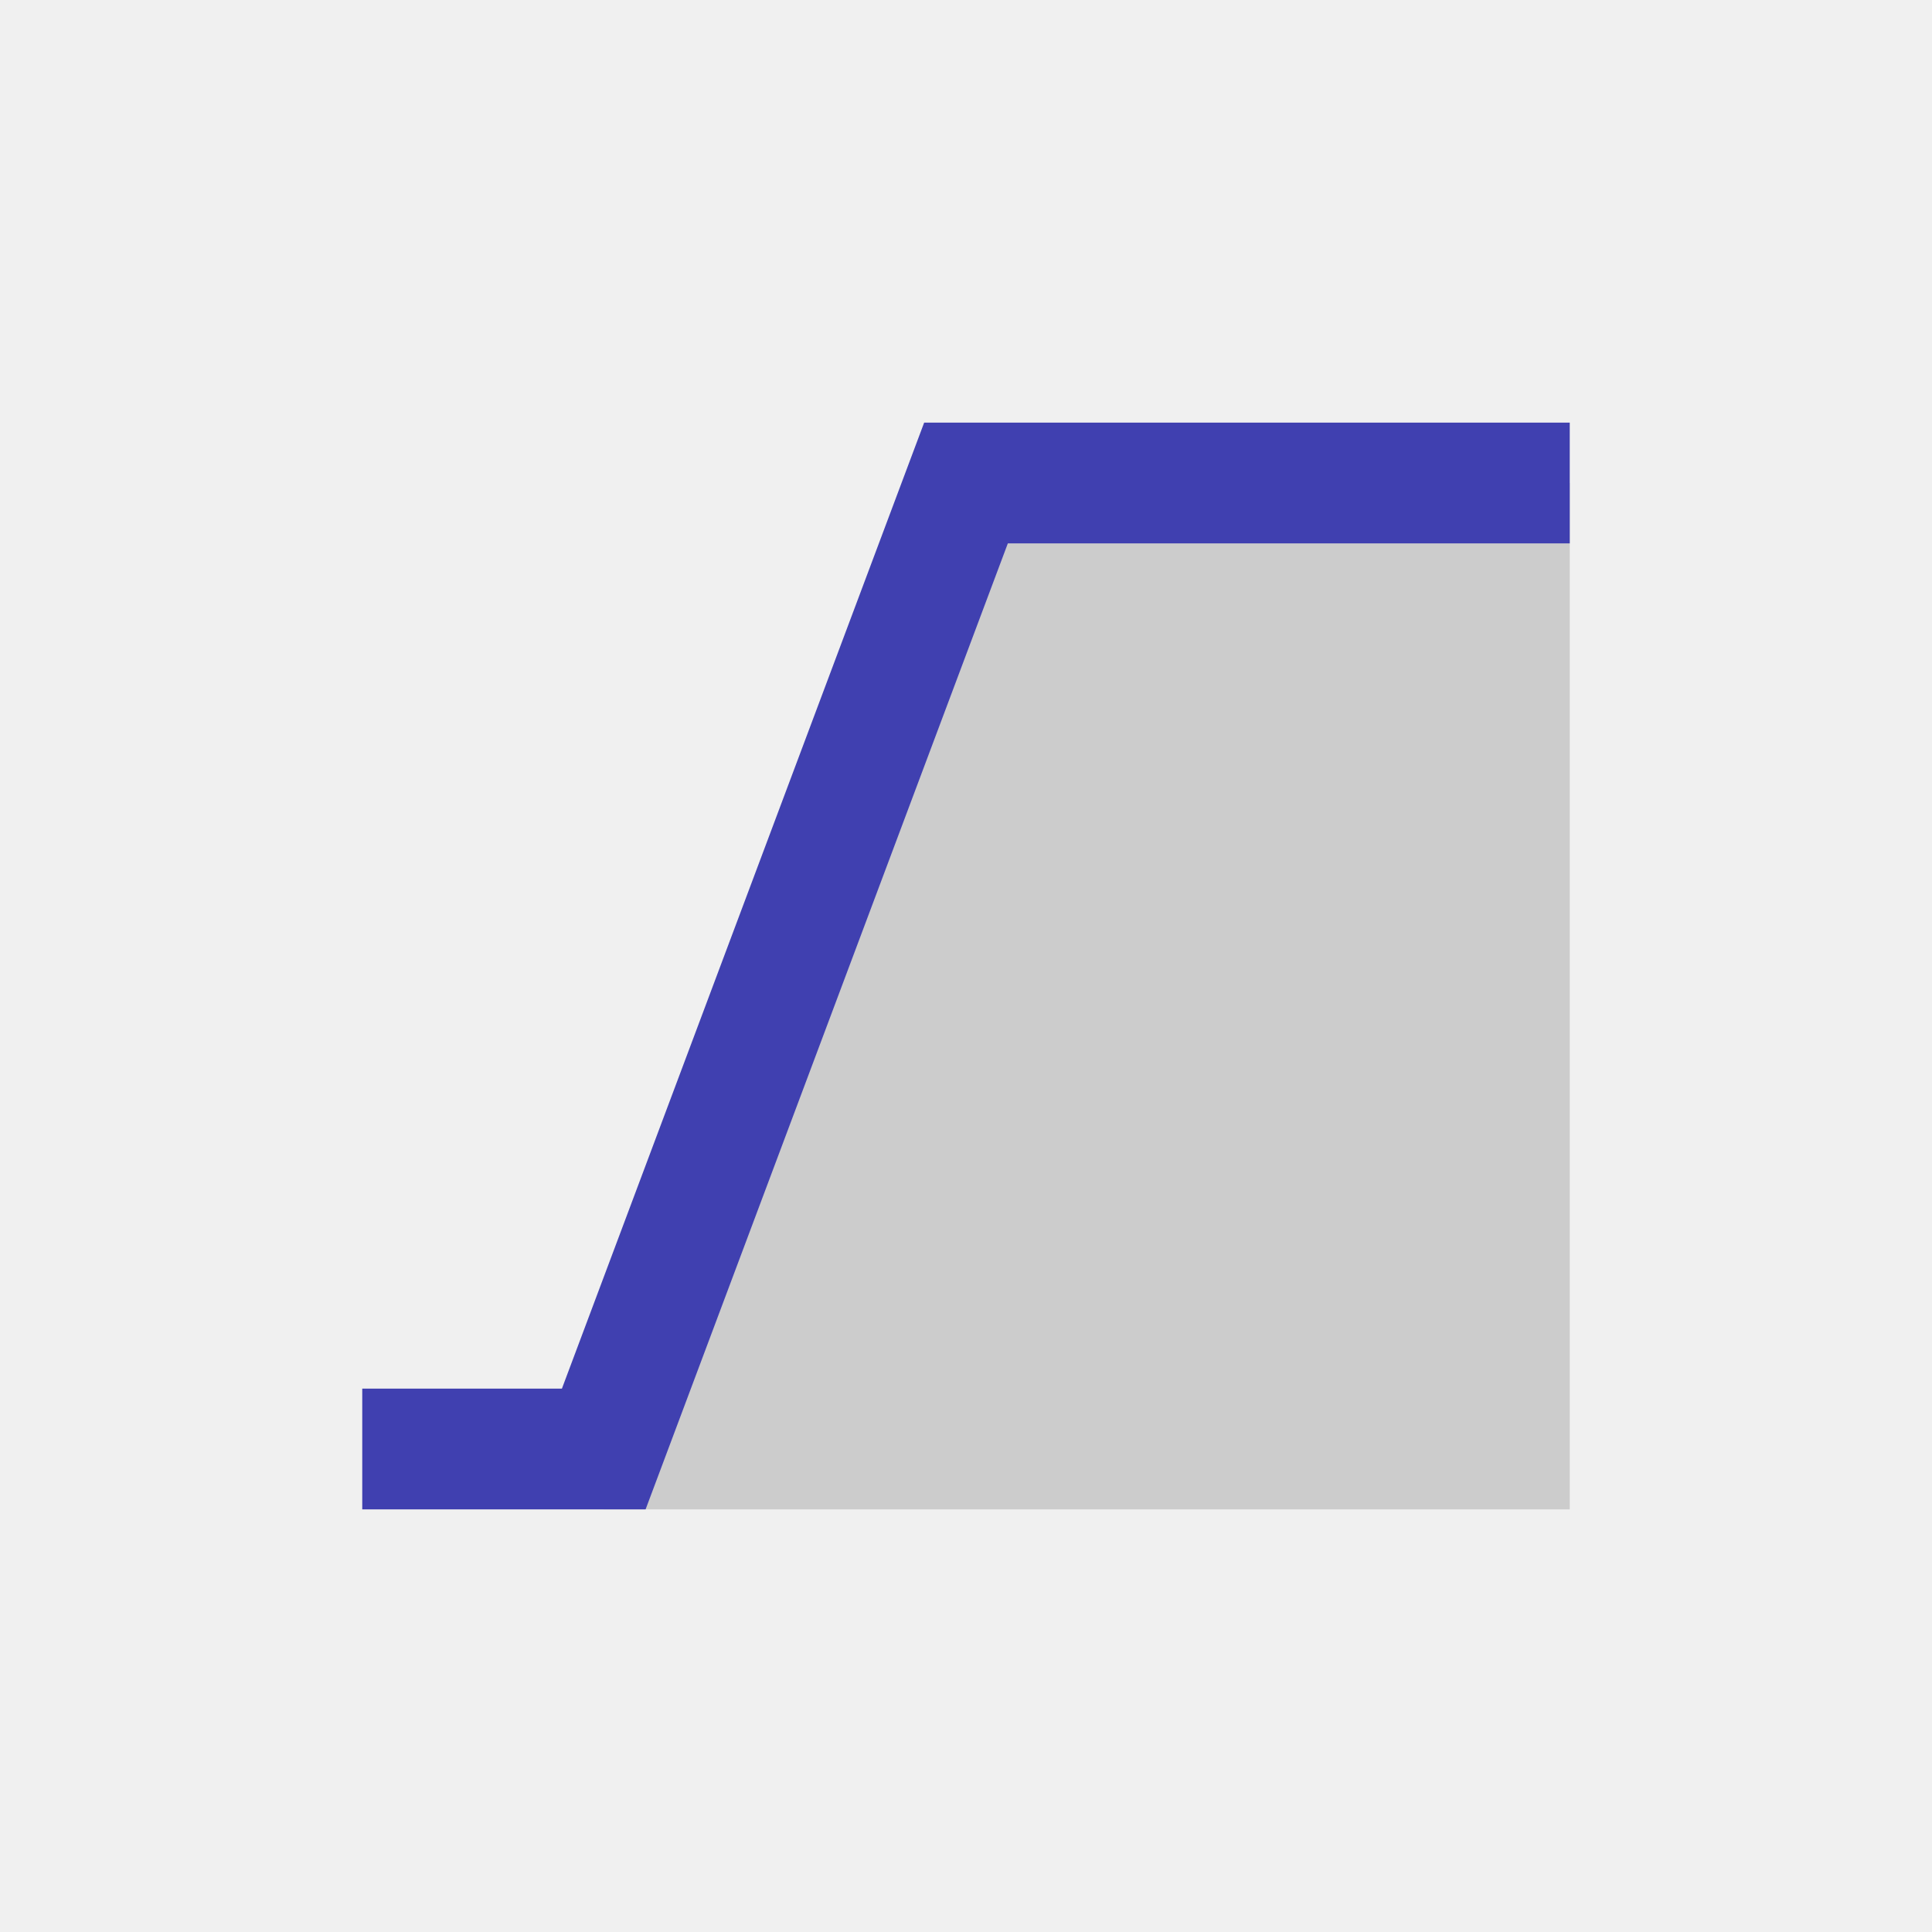
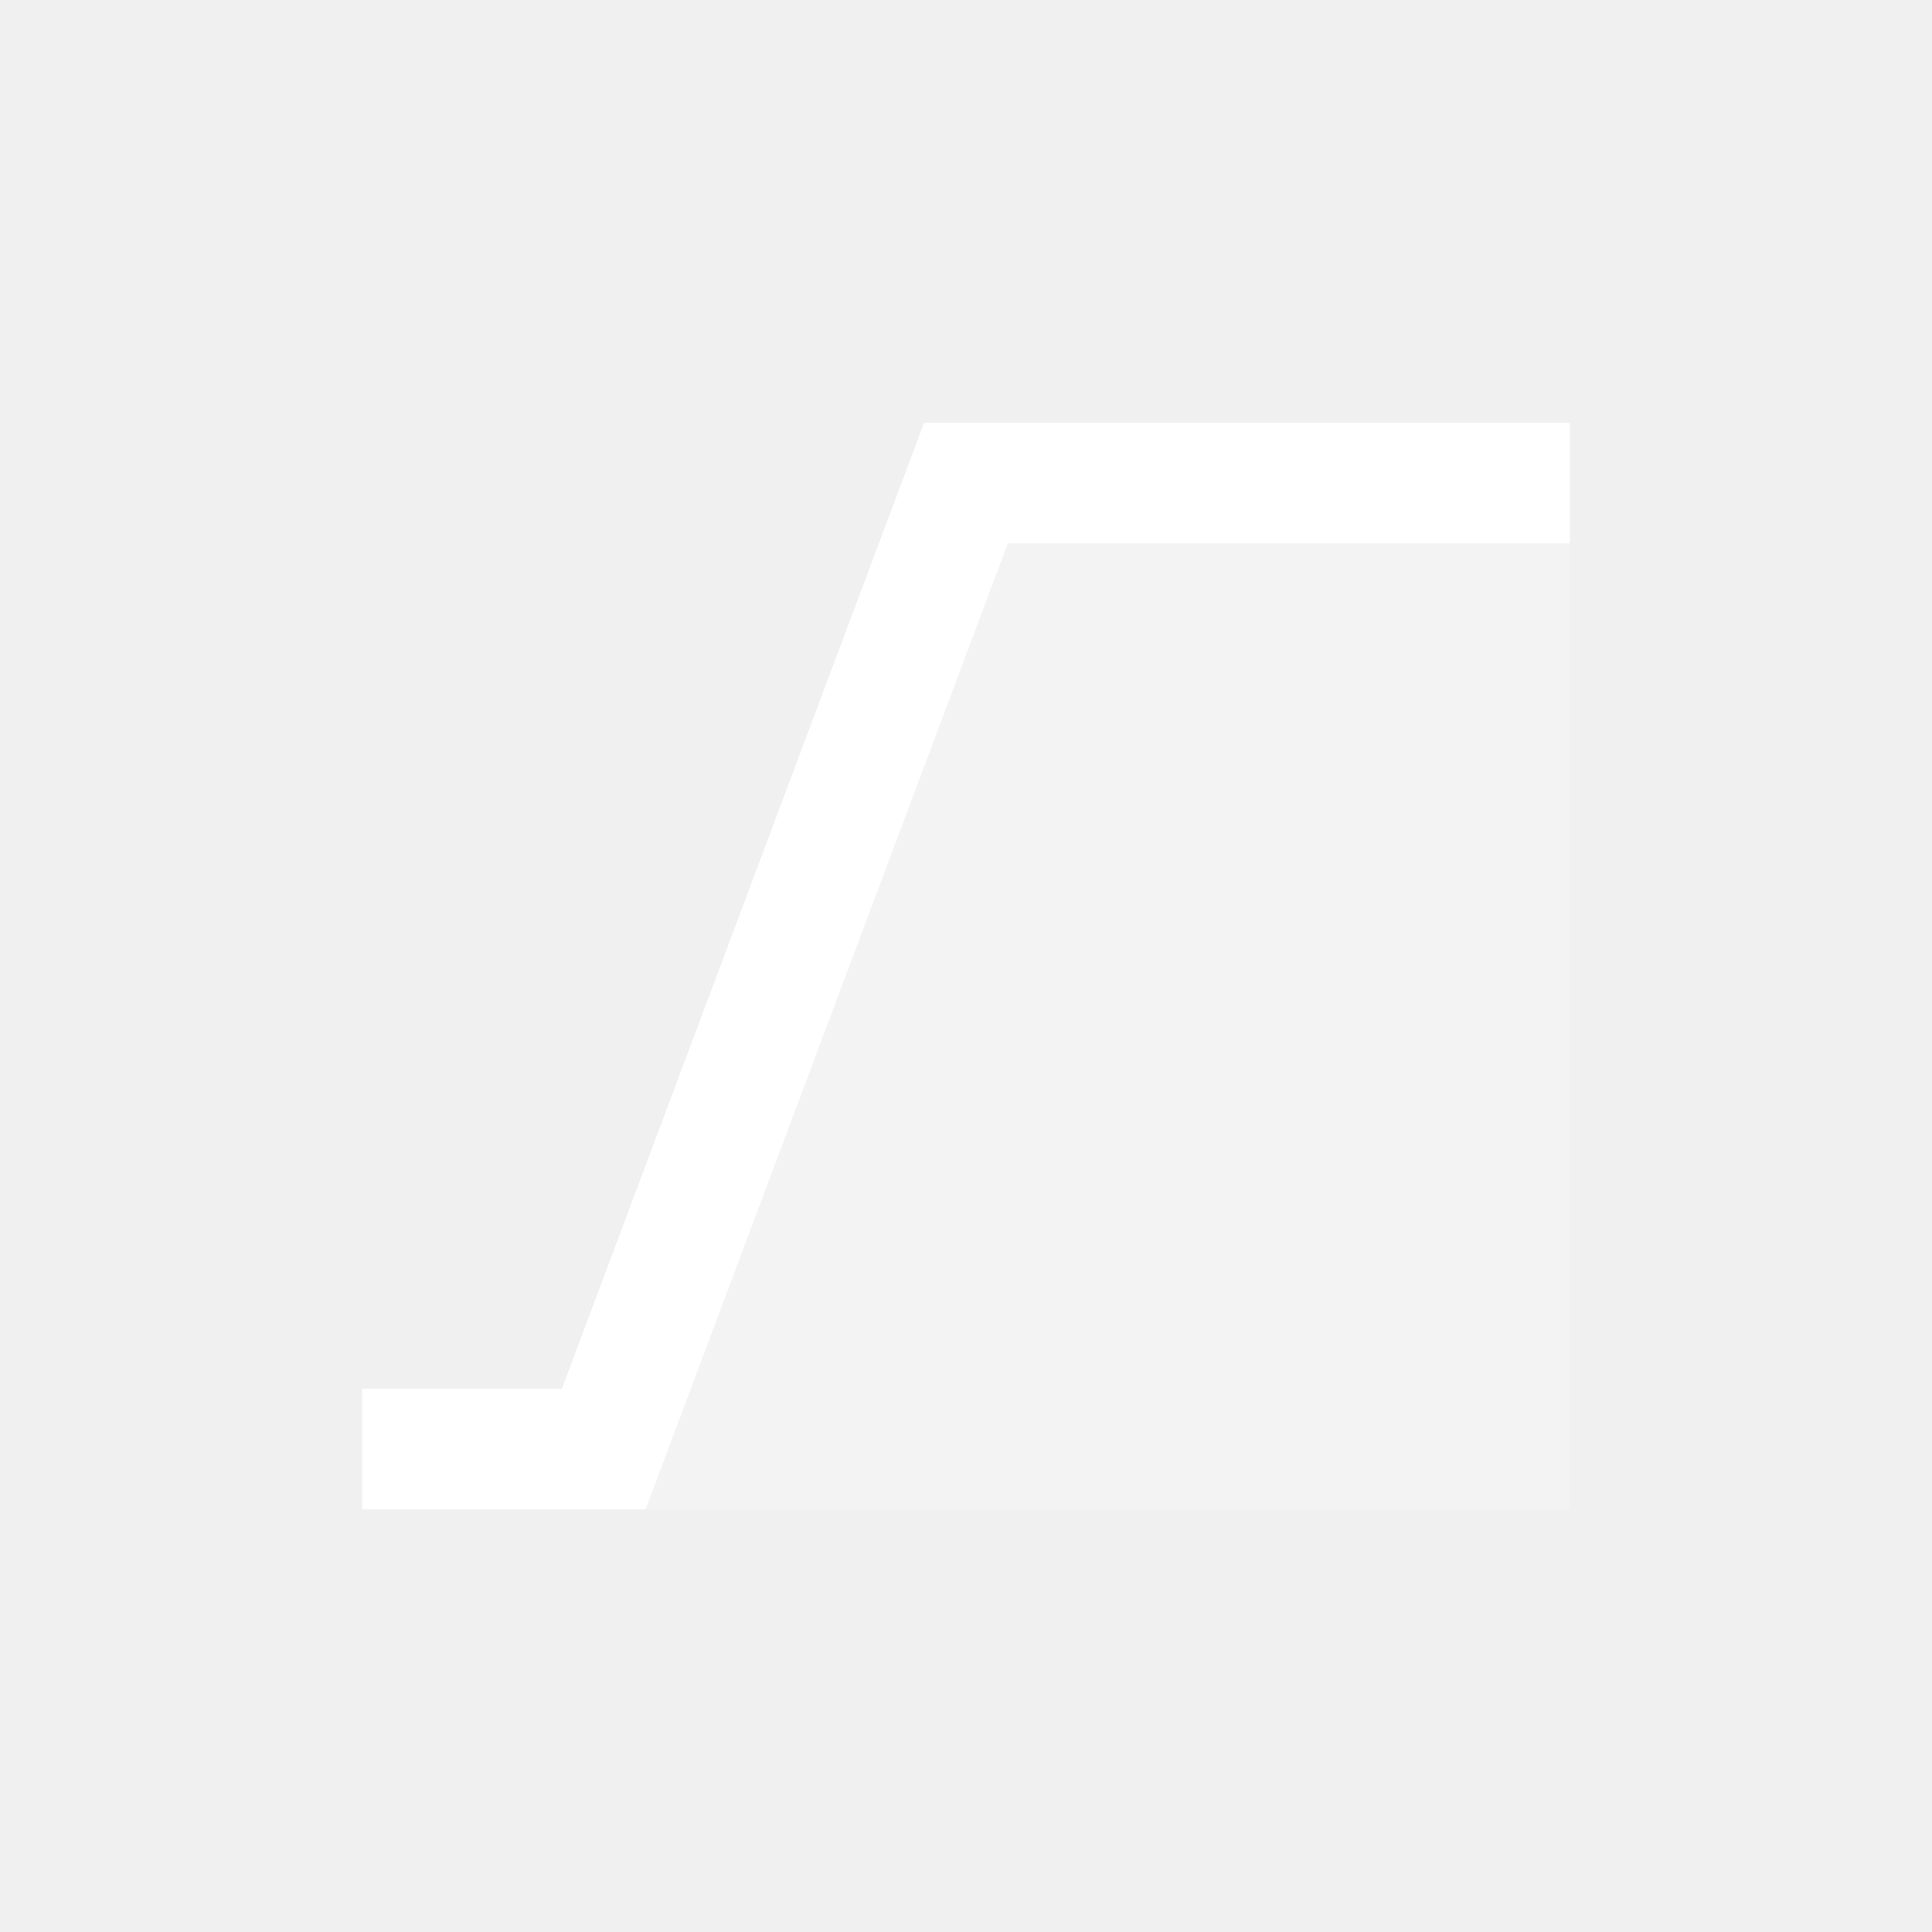
<svg xmlns="http://www.w3.org/2000/svg" width="32" height="32">
-   <polyline style="fill:#cccccc" points="10,25, 16,8 26,8 26,25" />
-   <polyline style="fill:none;stroke:#4040b0;stroke-width:2" points="6,24 10,24, 16,8 26,8" />
+   <polyline style="fill:white;fill-opacity:0.2" points="10,25, 16,8 26,8 26,25" />
+   <polyline style="fill:none;stroke:white;stroke-width:2" points="6,24 10,24, 16,8 26,8" />
</svg>
